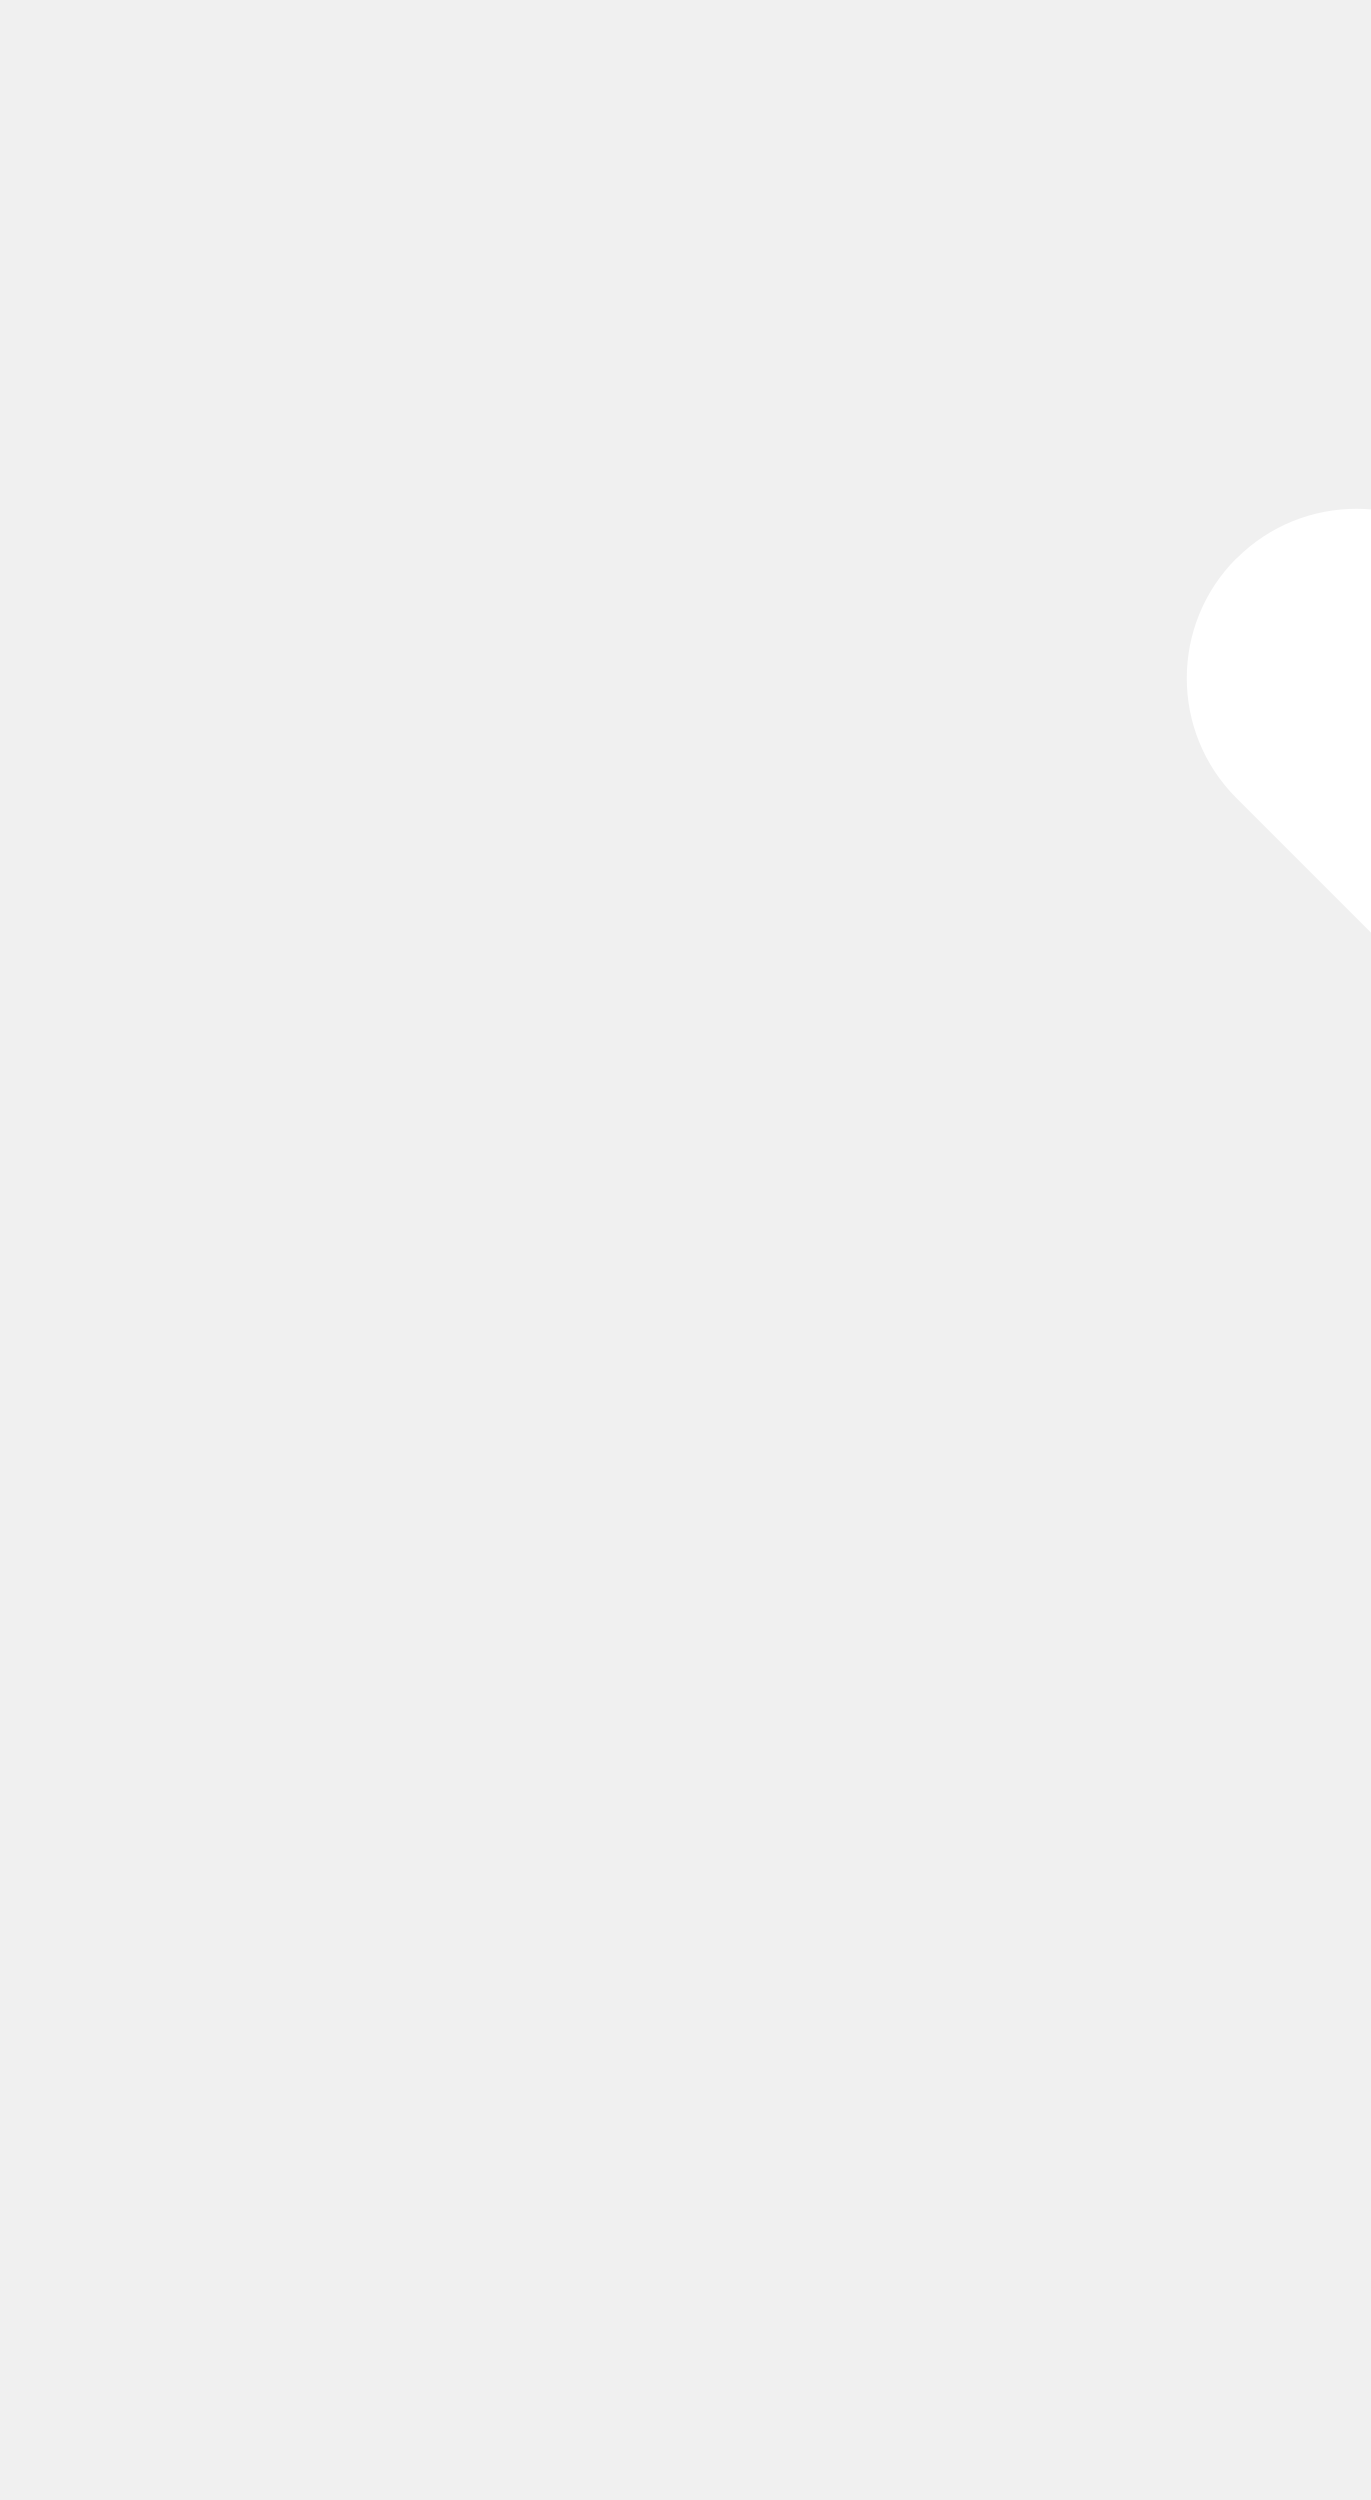
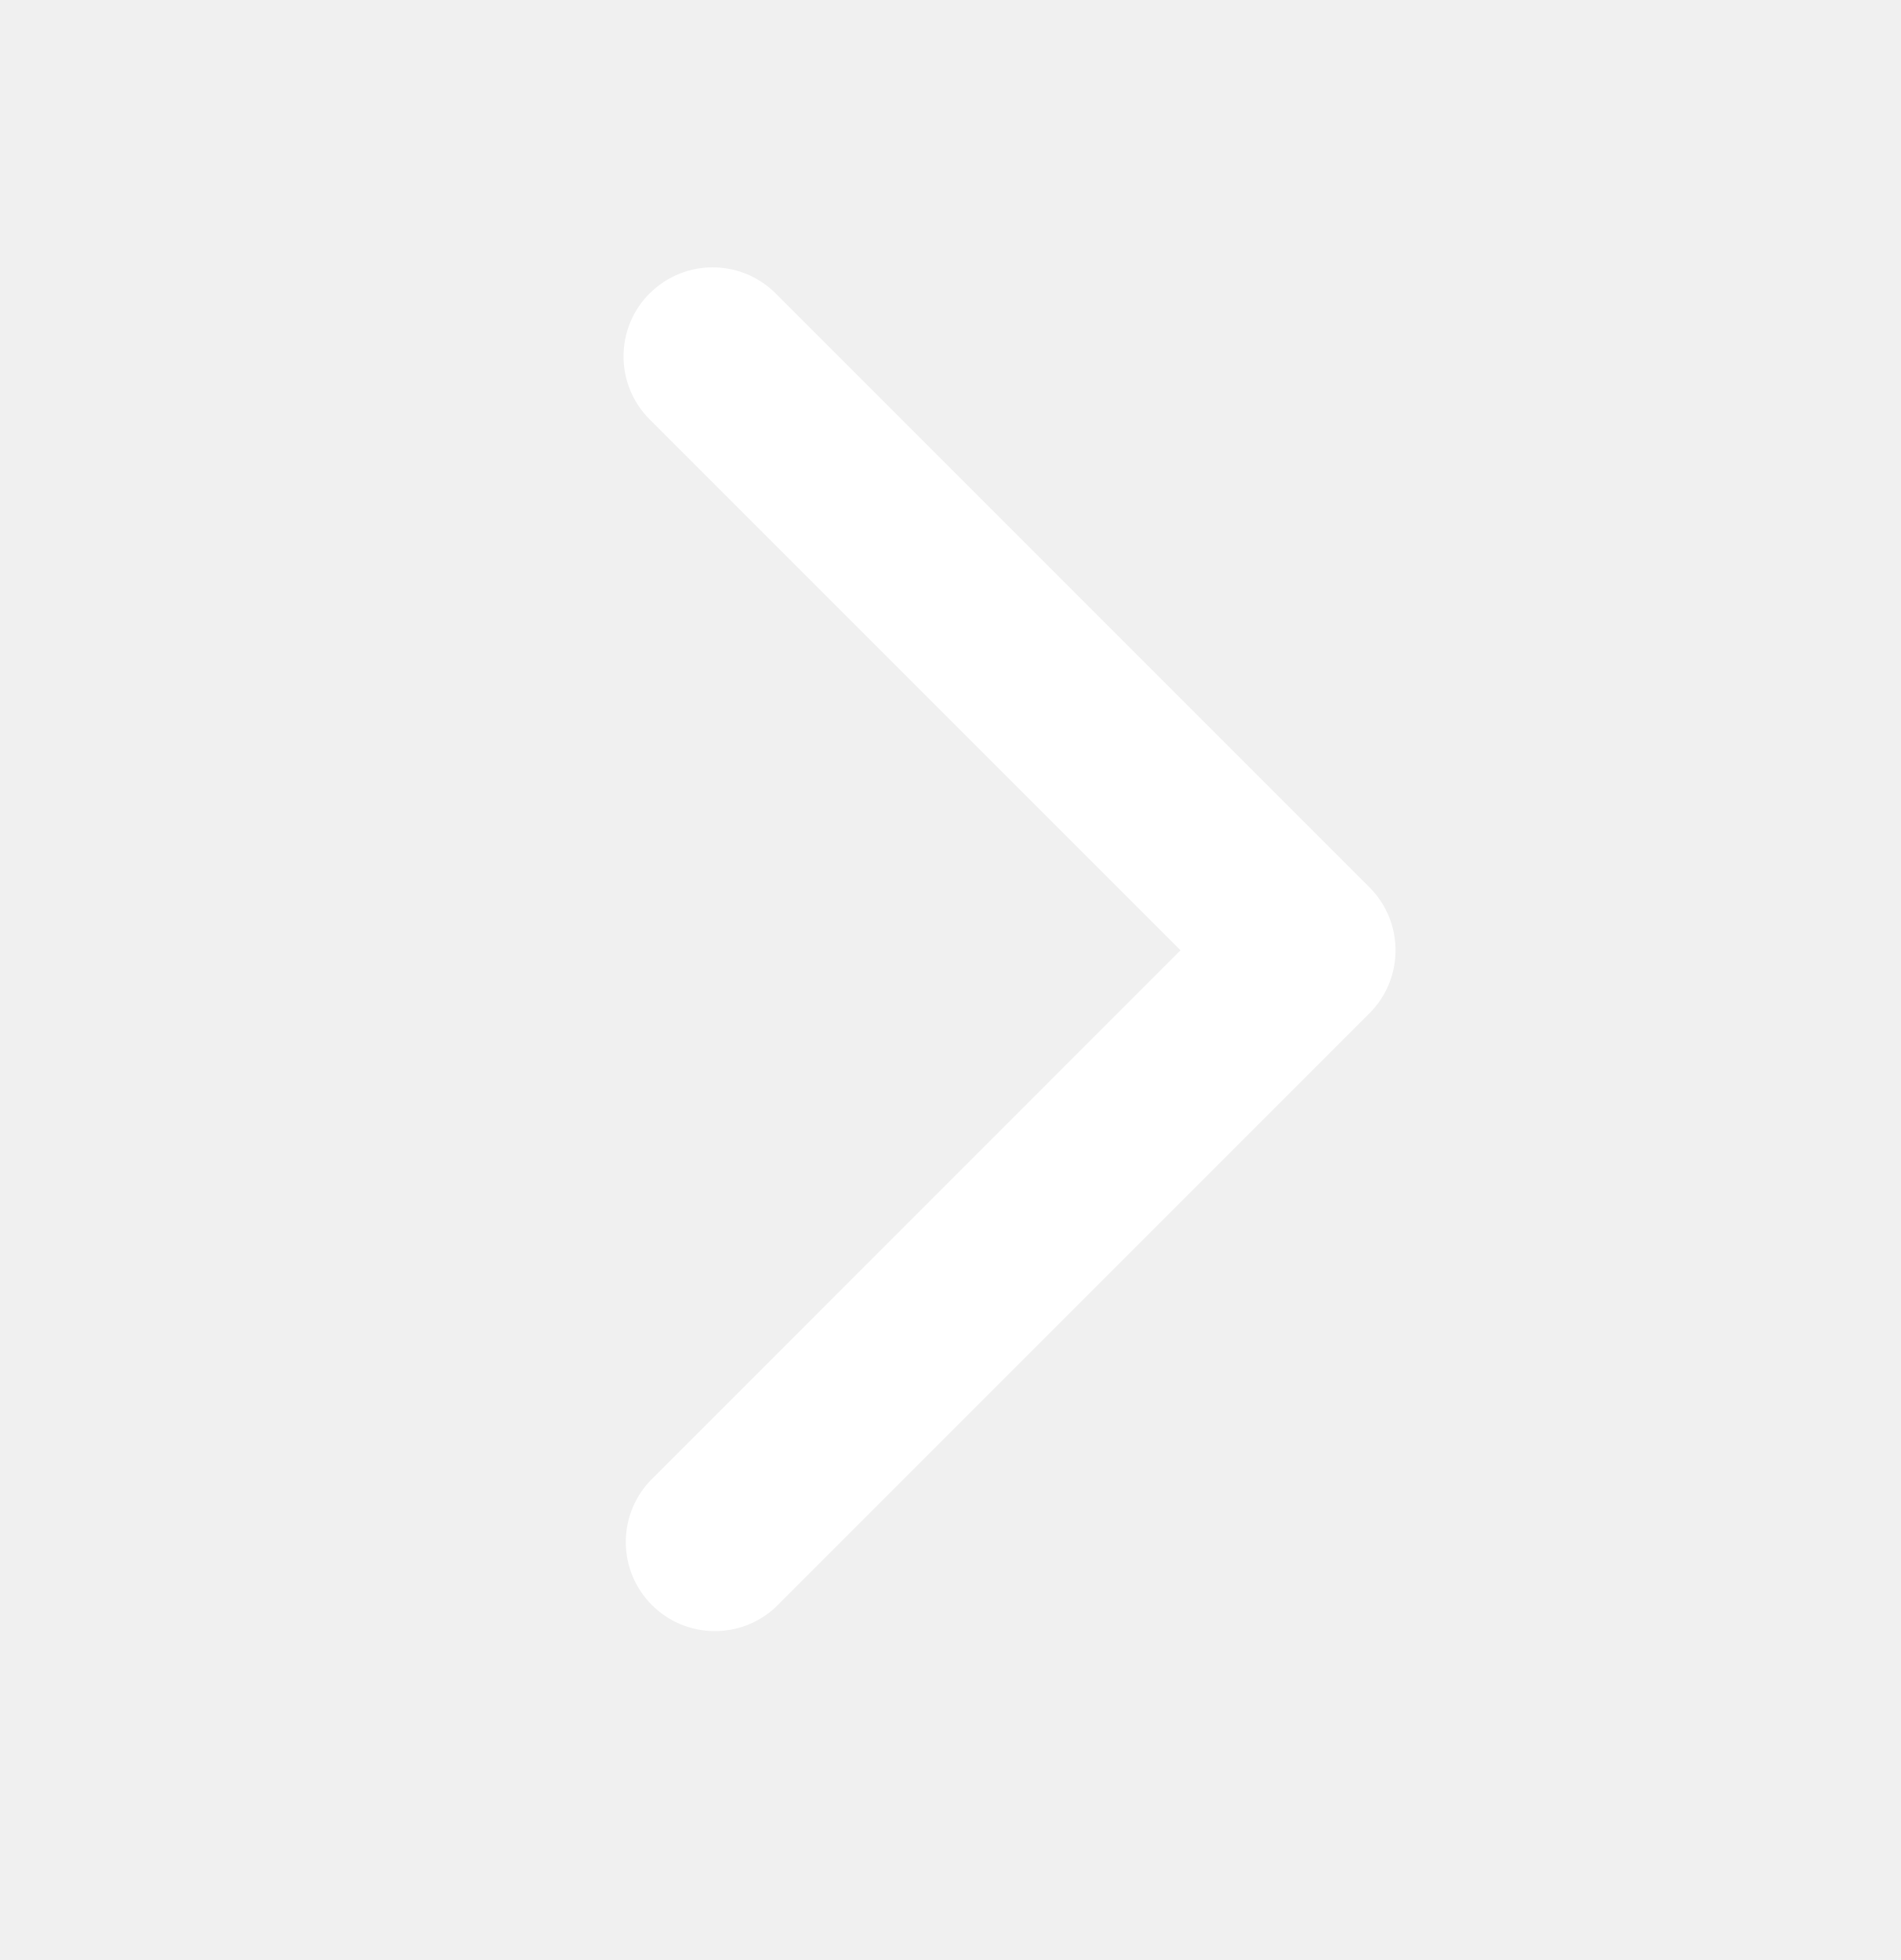
- <svg xmlns="http://www.w3.org/2000/svg" width="100%" height="100%" fill="white">
+ <svg xmlns="http://www.w3.org/2000/svg" width="100%" height="100%" viewBox="0 0 32 33" fill="white">
  <path fill-rule="evenodd" d="M11.293 5.293a1 1 0 0 1 1.414 0l10 10a1 1 0 0 1 0 1.414l-10 10a1 1 0 0 1-1.414-1.414L20.586 16l-9.293-9.293a1 1 0 0 1 0-1.414" clip-rule="evenodd" />
  <path fill-rule="evenodd" d="M10.94 4.94a1.5 1.5 0 0 1 2.12 0l10 10a1.5 1.5 0 0 1 0 2.12l-10 10a1.5 1.5 0 0 1-2.12-2.12L19.878 16l-8.94-8.94a1.5 1.5 0 0 1 0-2.12m1.414.706a.5.5 0 0 0-.708.708l9.293 9.292a.5.5 0 0 1 0 .708l-9.293 9.292a.5.5 0 0 0 .708.708l10-10a.5.5 0 0 0 0-.708z" clip-rule="evenodd" />
</svg>
